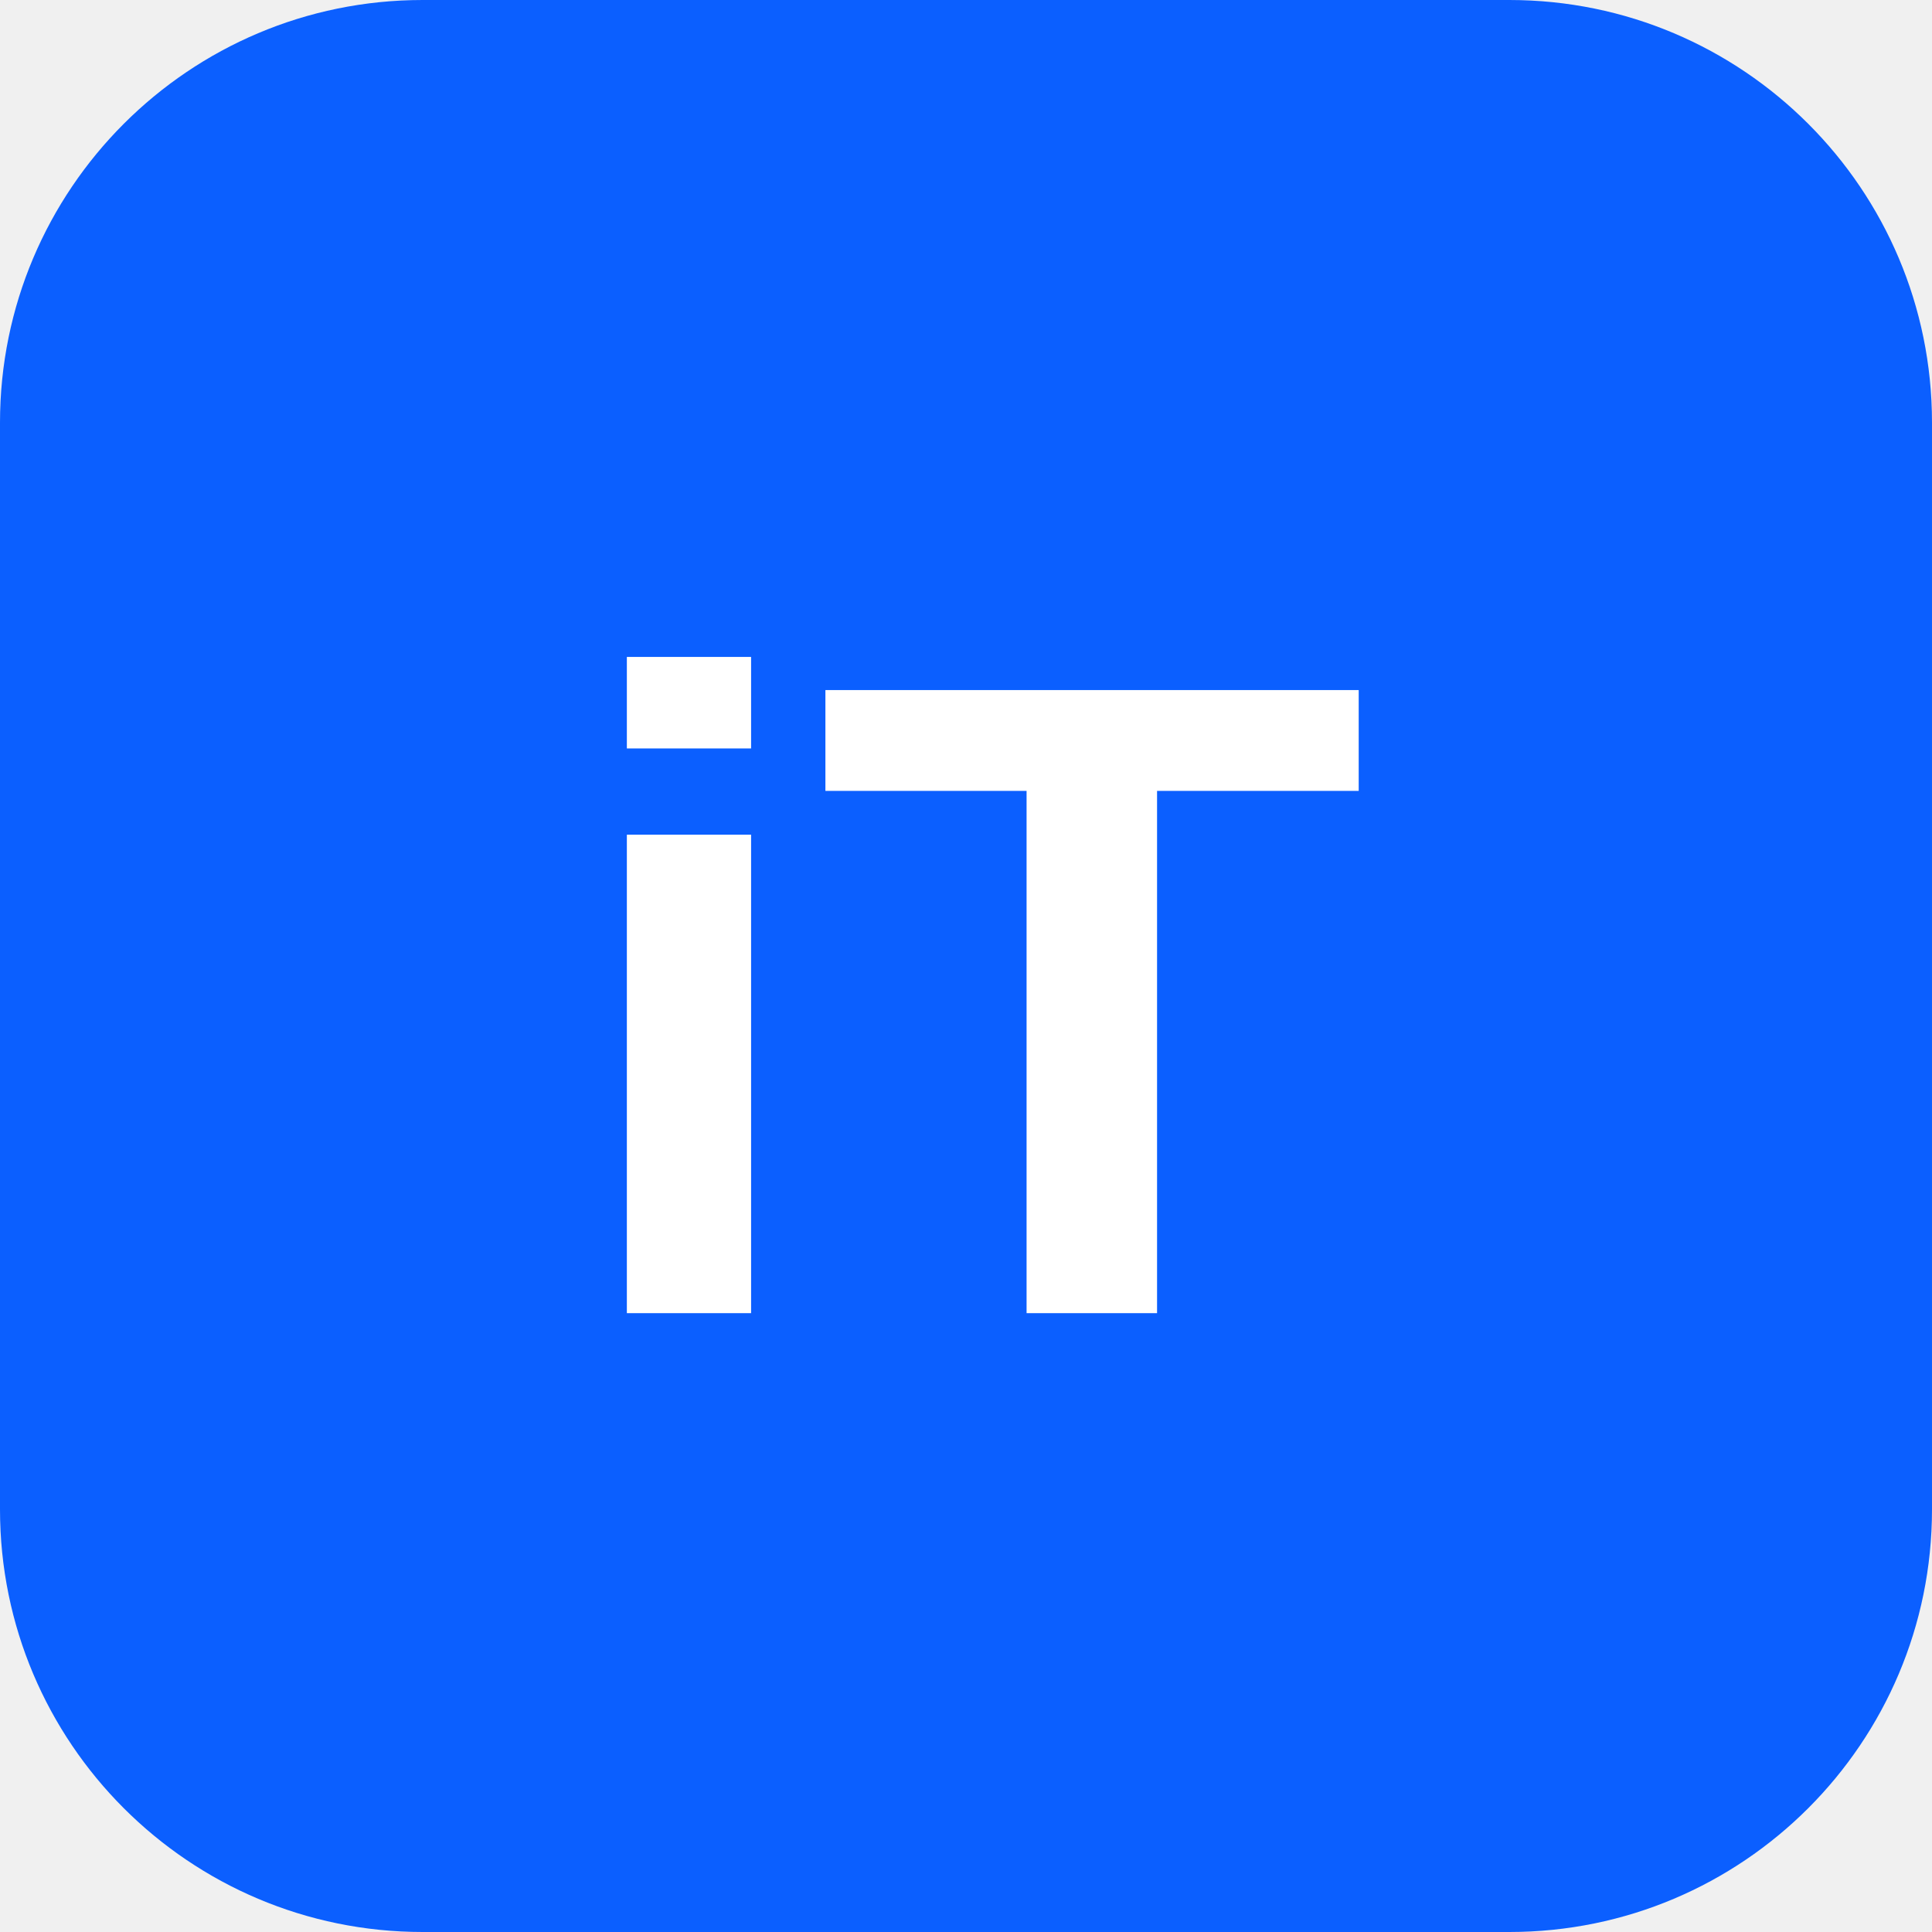
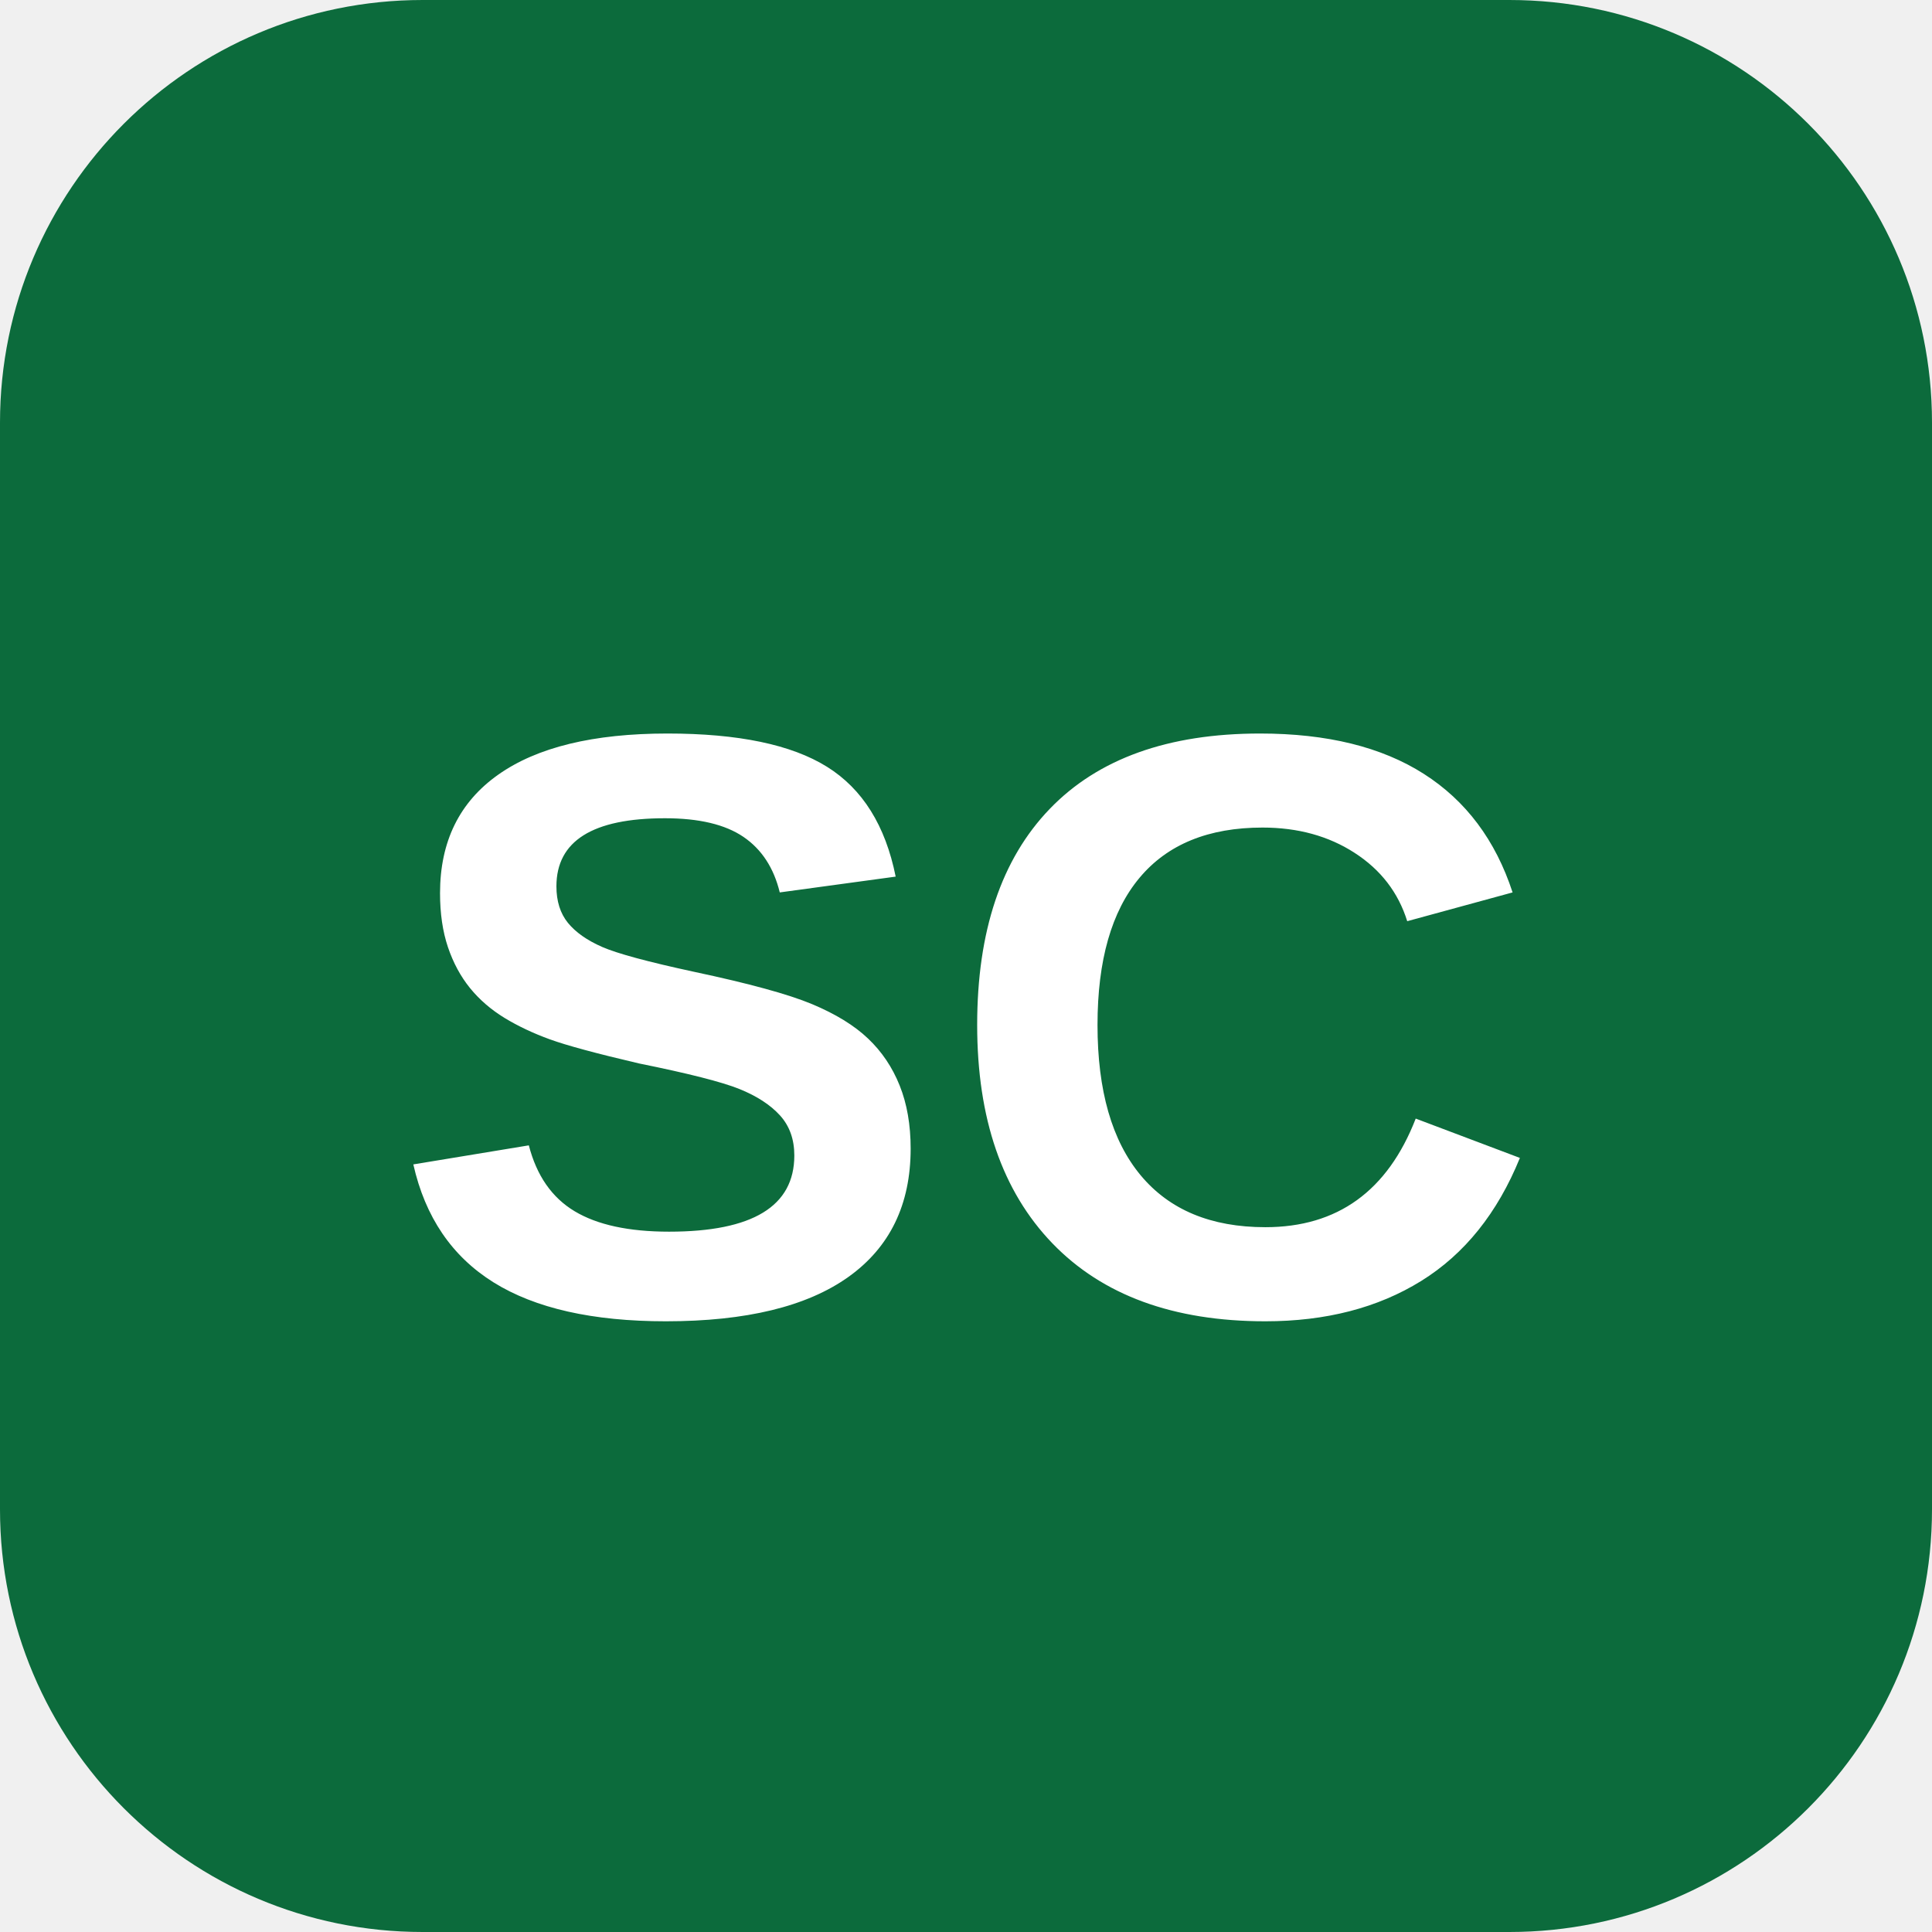
<svg xmlns="http://www.w3.org/2000/svg" viewBox="0 0 512 512">
-   <rect width="512" height="512" rx="112" fill="#0B5FFF" />
-   <text x="256" y="348" font-family="Arial, Helvetica, sans-serif" font-size="240" font-weight="800" fill="#ffffff" text-anchor="middle">iT</text>
+   <rect width="512" height="512" rx="112" fill="#0C6B3C" />
+   <text x="256" y="348" font-family="Arial, Helvetica, sans-serif" font-size="220" font-weight="800" fill="#ffffff" text-anchor="middle">SC</text>
</svg>
